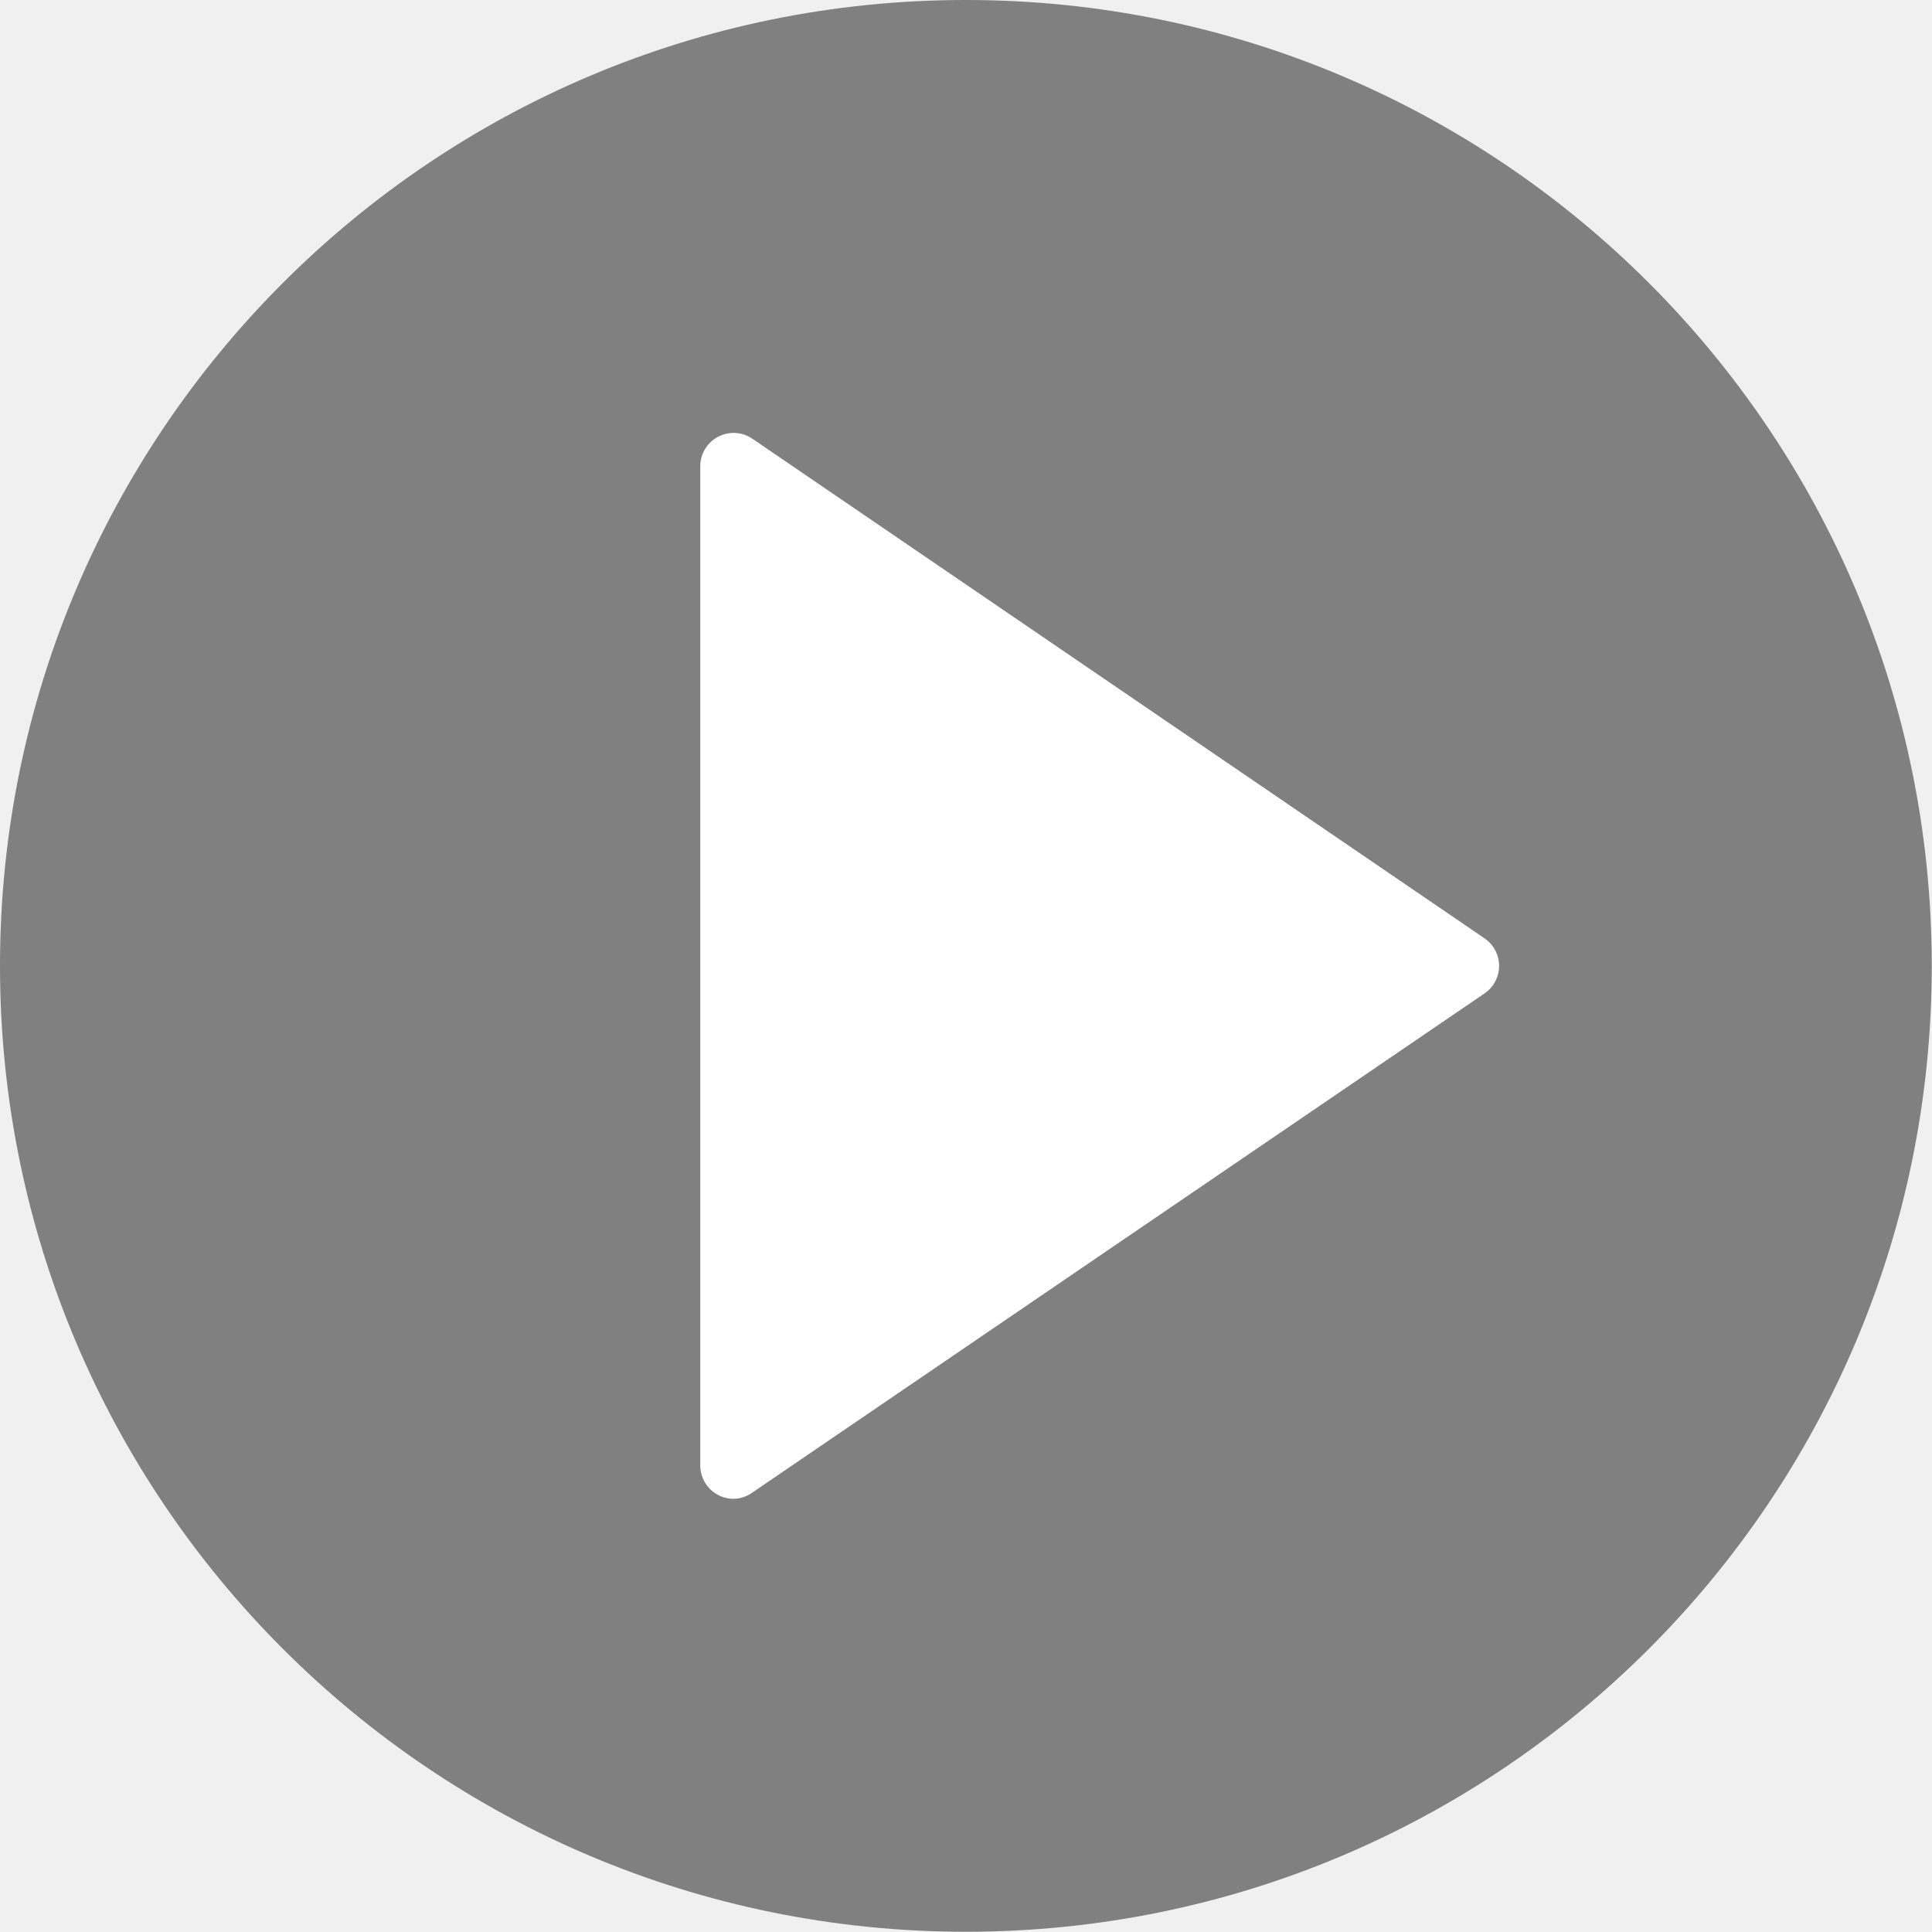
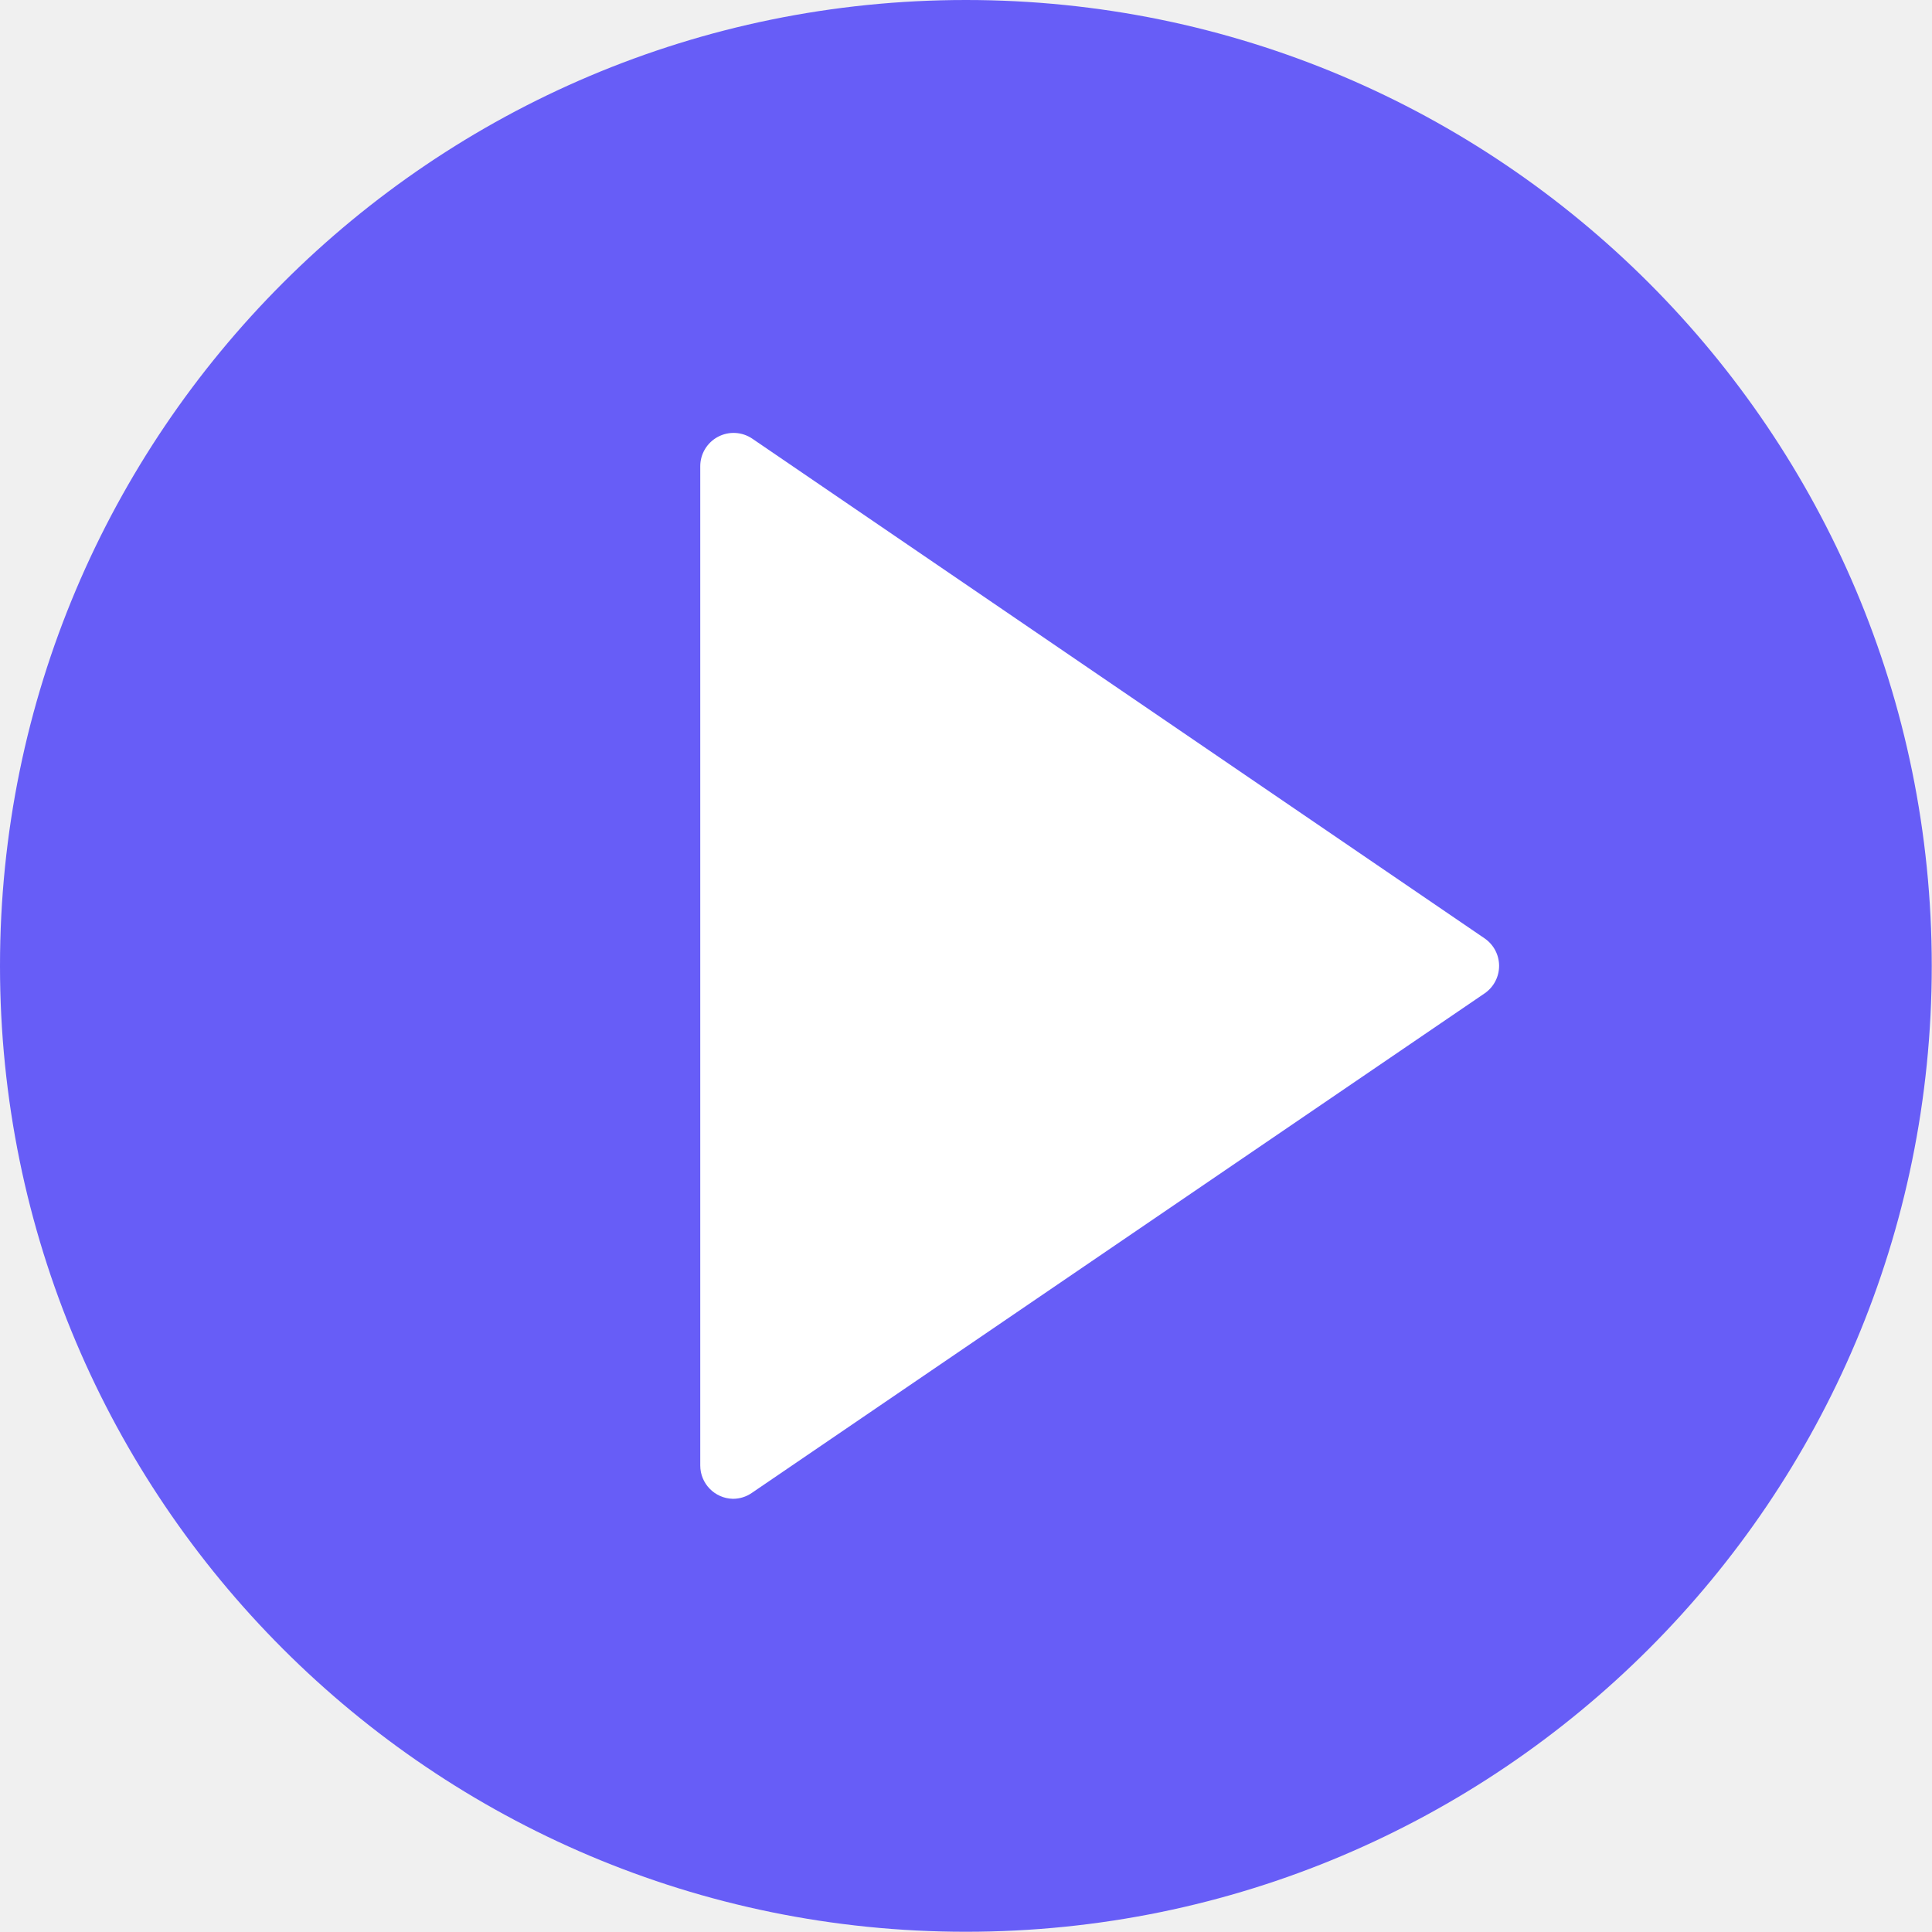
<svg xmlns="http://www.w3.org/2000/svg" viewBox="0 0 80.01 80">
  <defs>
-     <style>.cls-1{fill:#808080;}.cls-2{fill:#fff;}</style>
+     <style>.cls-1{fill:#675df7;}.cls-2{fill:#fff;}</style>
  </defs>
  <g id="레이어_2" data-name="레이어 2">
    <g id="레이어_3" data-name="레이어 3">
      <ellipse class="cls-1" cx="40" cy="40" rx="40" ry="40" />
      <path class="cls-2" d="M60.69,40,30.35,60.69V19.31Zm0,0" />
      <path class="cls-2" d="M30.35,62.07A1.38,1.38,0,0,1,29,60.69V19.31a1.38,1.38,0,0,1,2.16-1.14L61.48,38.86a1.38,1.38,0,0,1,0,2.28L31.13,61.83a1.37,1.37,0,0,1-.77.24Zm1.37-40.15V58.08L58.25,40Zm0,0" />
    </g>
  </g>
</svg>
